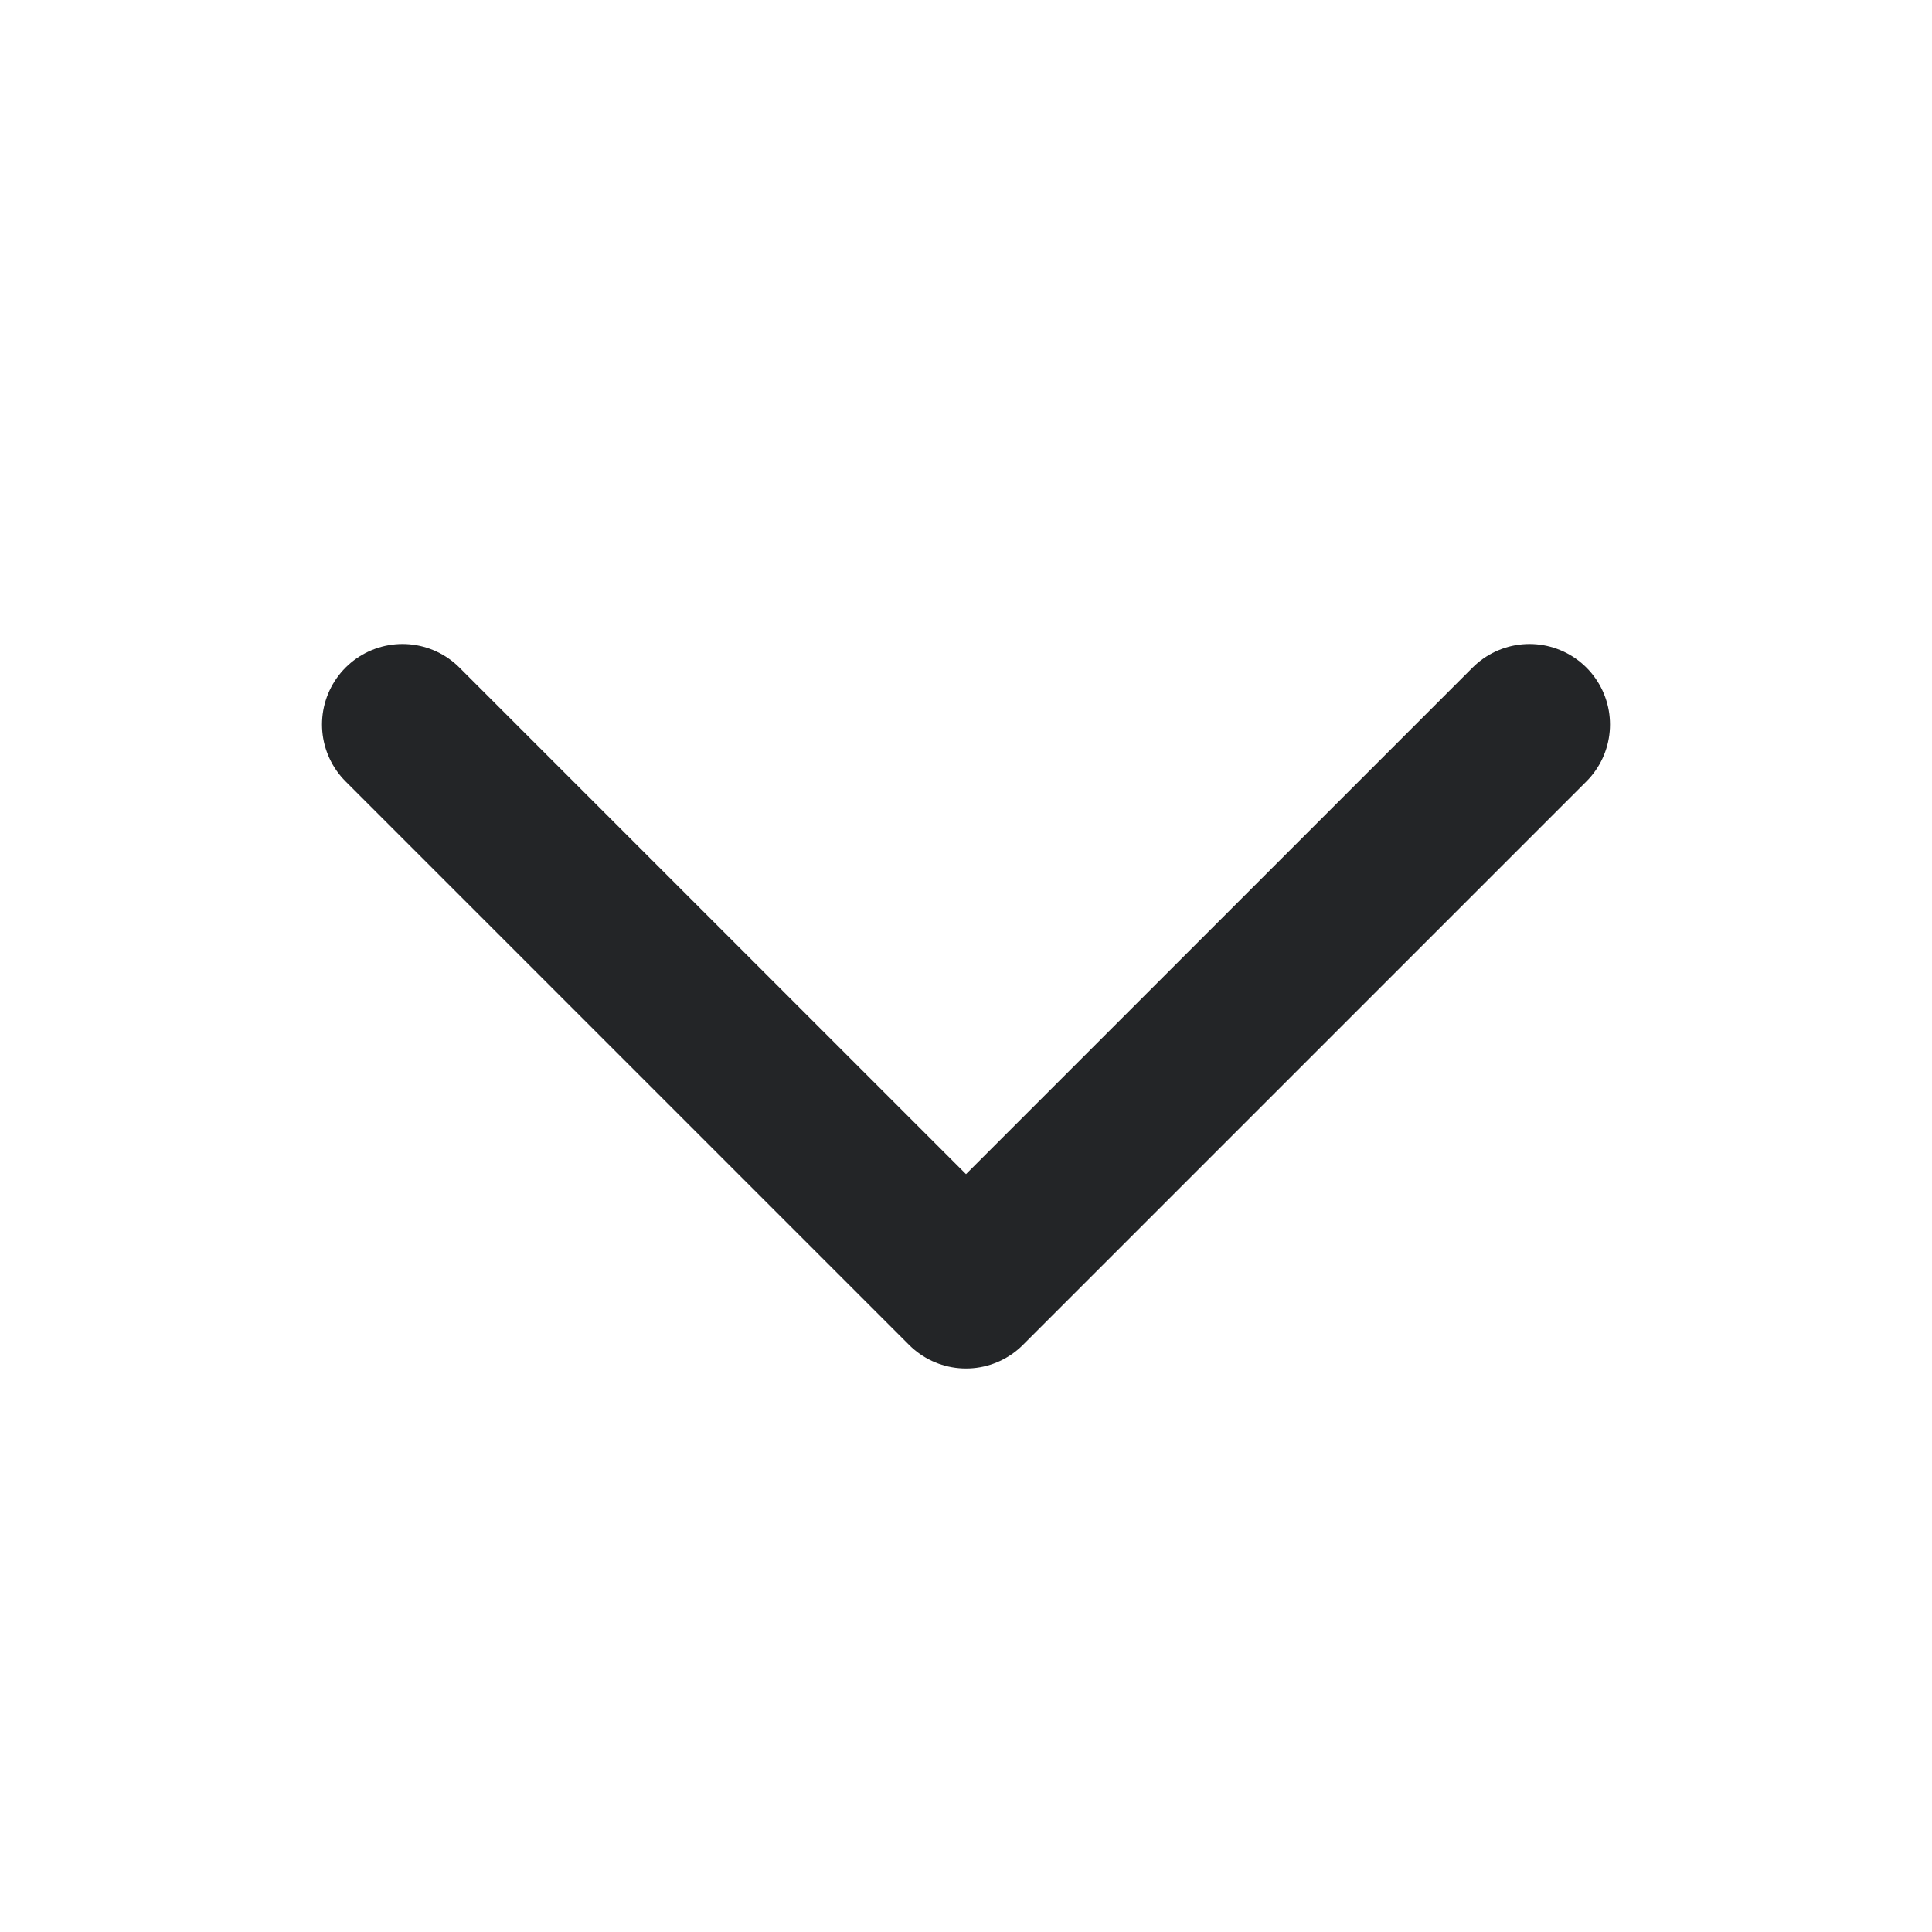
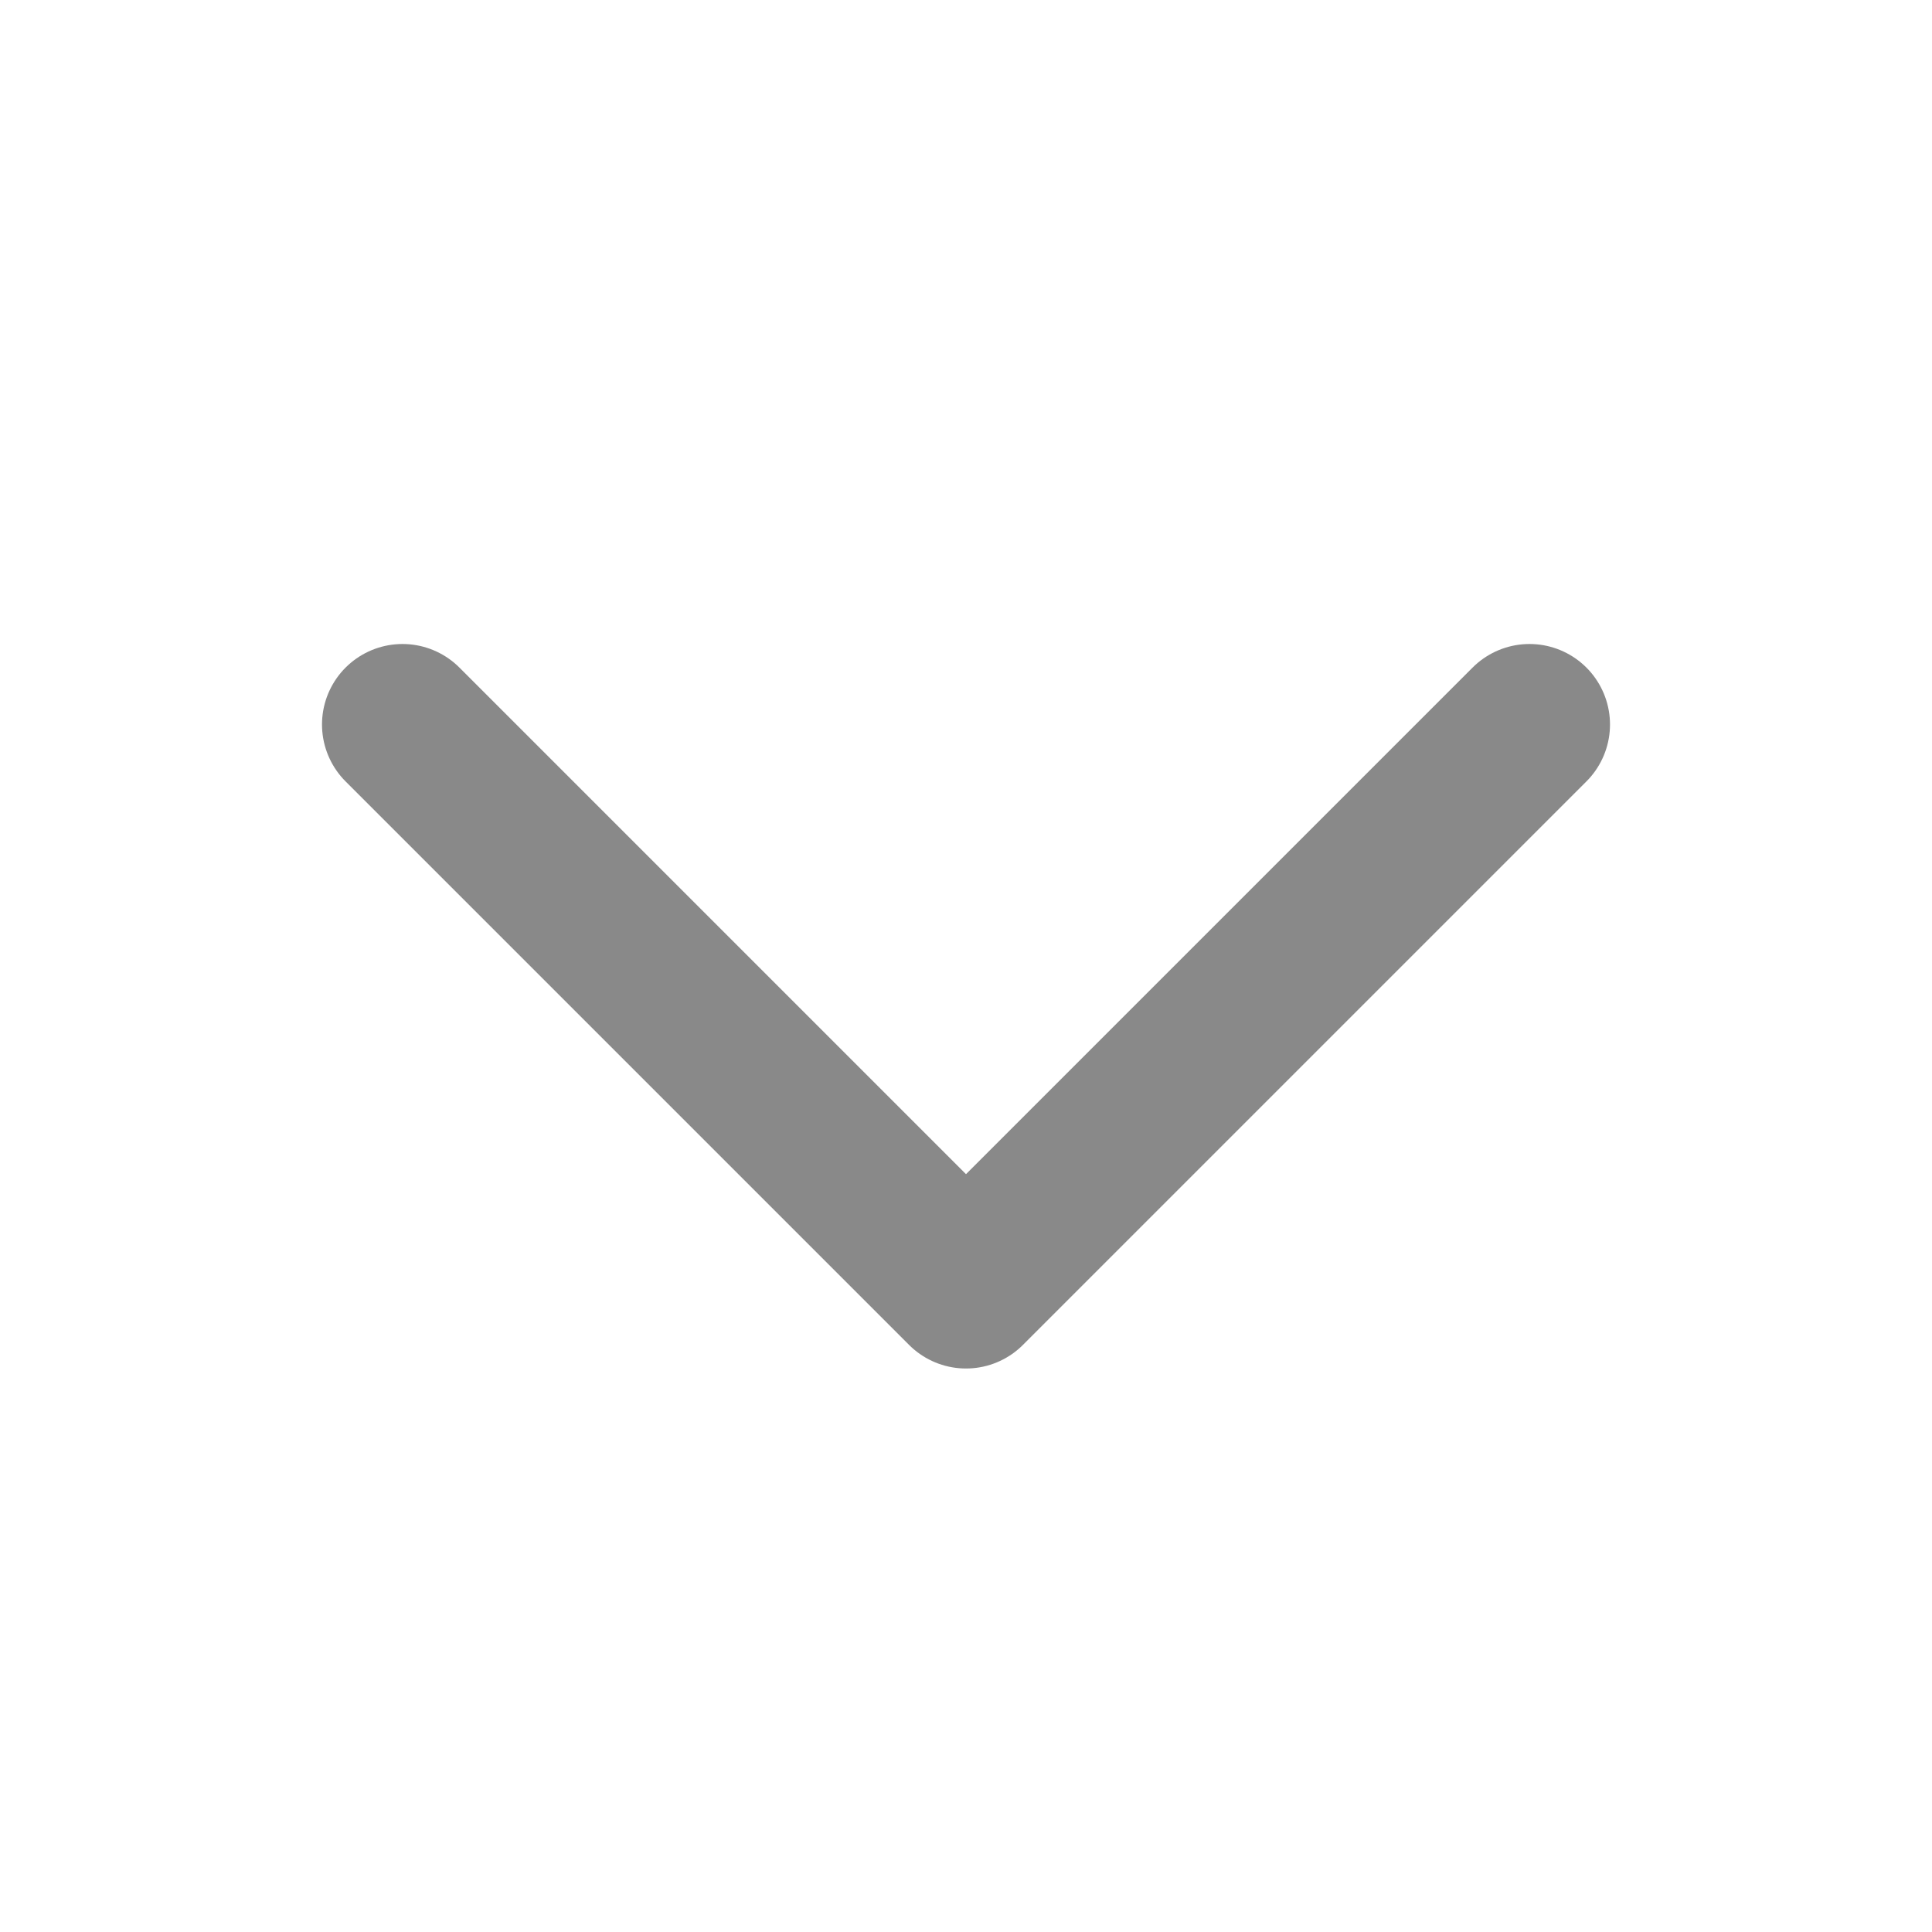
<svg xmlns="http://www.w3.org/2000/svg" width="24" height="24" viewBox="0 0 24 24" fill="none">
-   <path d="M5 9L12 16L19 9" stroke="#232527" stroke-width="2" stroke-linecap="round" stroke-linejoin="round" />
+   <path d="M5 9L12 16L19 9" stroke="#898989" stroke-width="2" stroke-linecap="round" stroke-linejoin="round" />
</svg>
